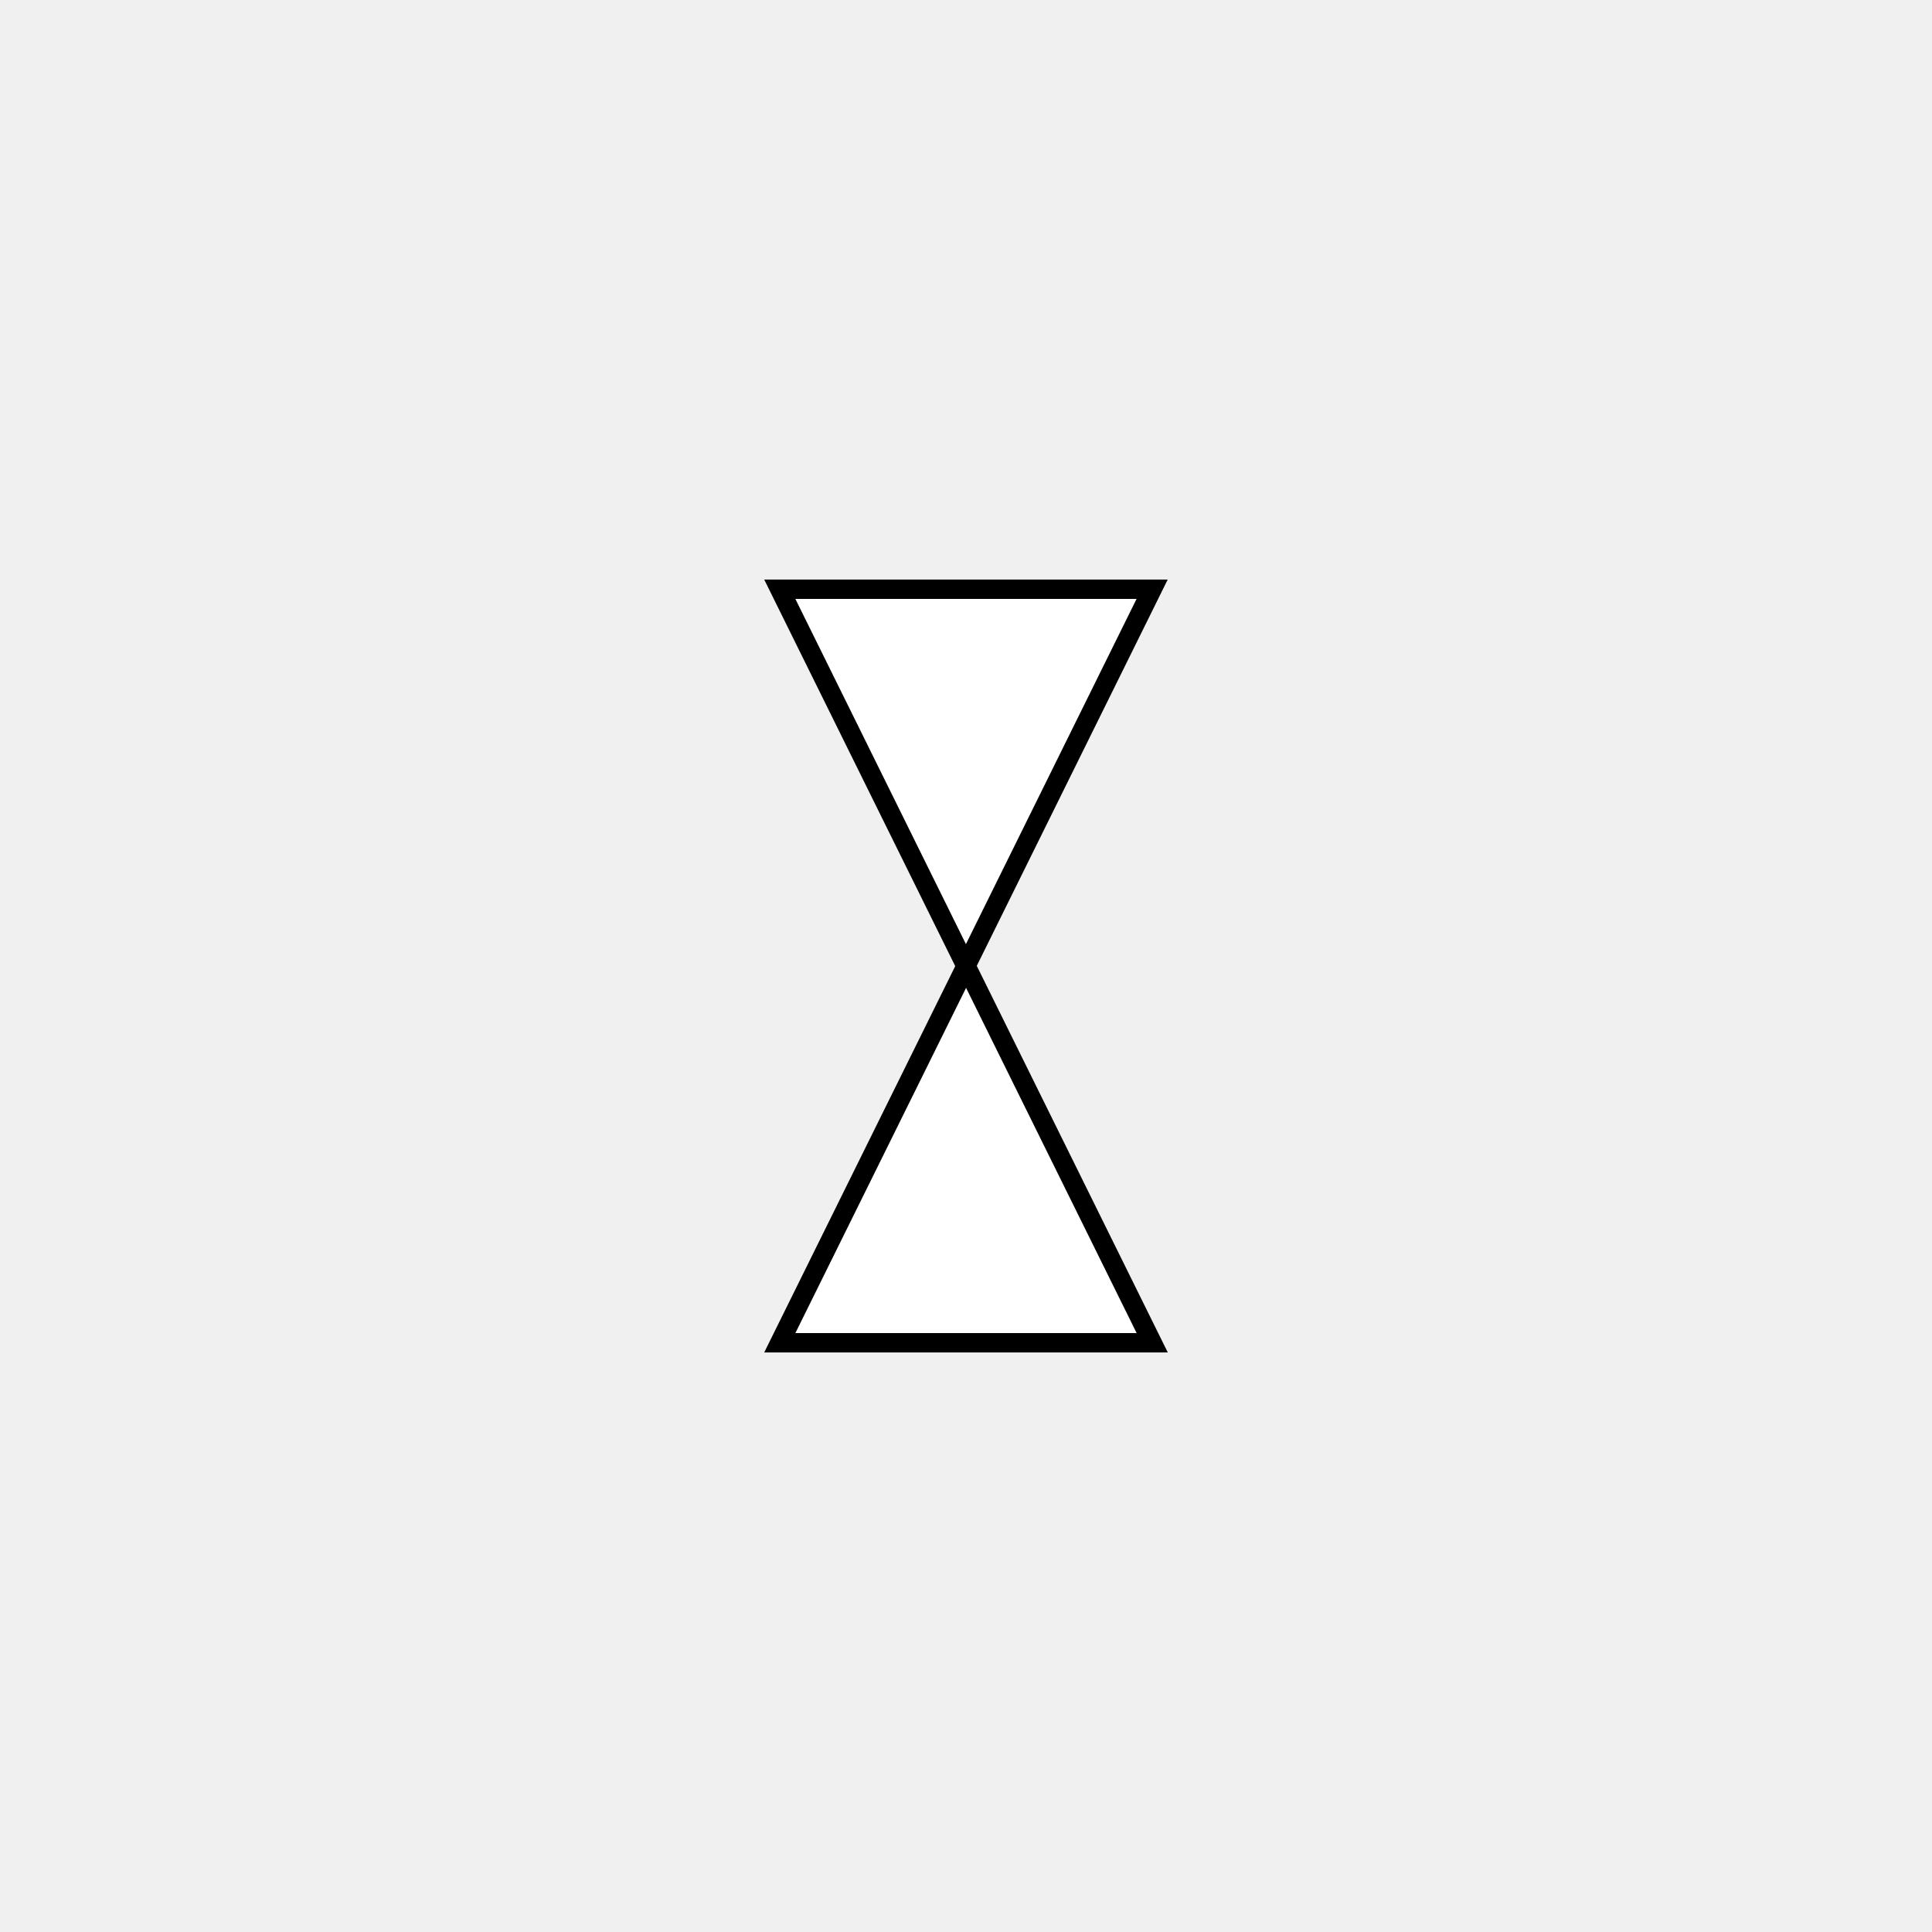
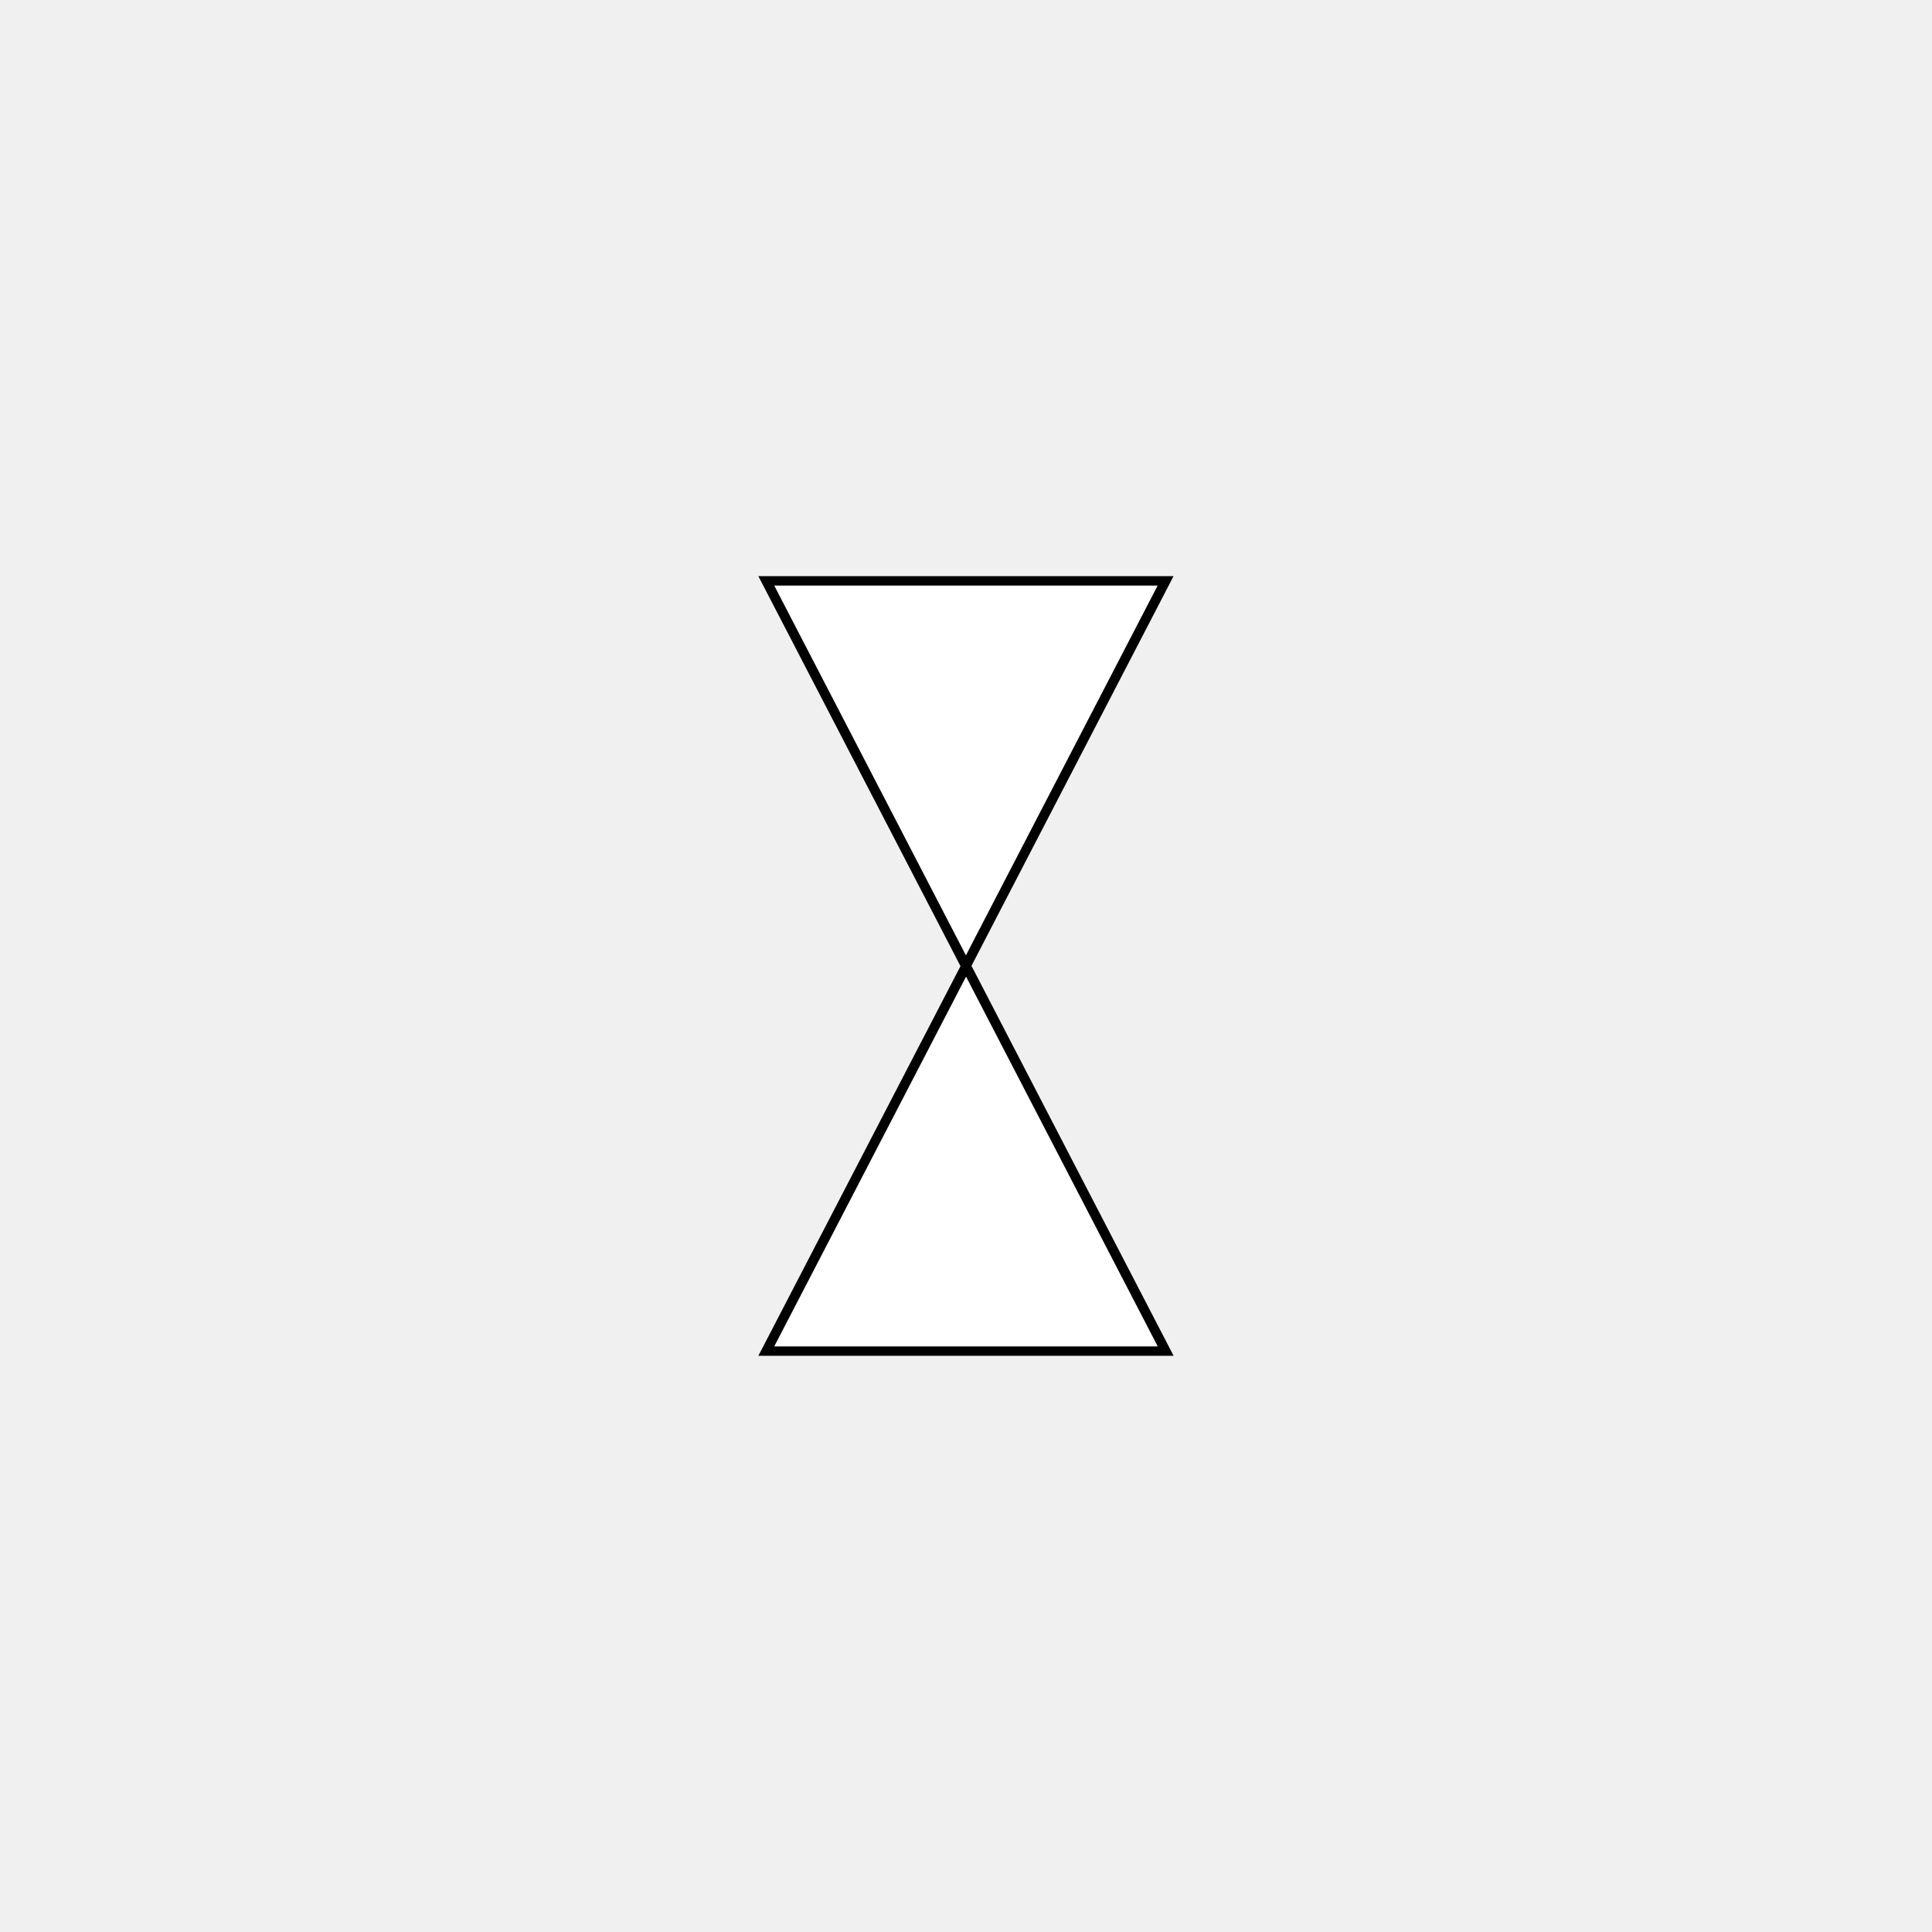
- <svg xmlns="http://www.w3.org/2000/svg" width="100" height="100" viewBox="0 0 26.458 26.458" version="1.1" id="svg1985">
+ <svg xmlns="http://www.w3.org/2000/svg" width="200mm" height="200mm" viewBox="0 0 200 200" version="1.1" id="svg1985">
  <defs id="defs1982">
    <filter style="color-interpolation-filters:sRGB" id="filter1843" x="-1.1611951e-06" width="1" y="-8.850904e-07" height="1">
      <feGaussianBlur stdDeviation="5.3769531e-05" id="feGaussianBlur1845" />
    </filter>
    <filter style="color-interpolation-filters:sRGB" id="filter1843-2" x="-1.0975415e-06" width="1" y="-8.5309233e-07" height="1">
      <feGaussianBlur stdDeviation="5.3769531e-05" id="feGaussianBlur1845-8" />
    </filter>
    <rect x="-313.01" y="-189.158" width="987.739" height="1297.167" id="rect5225" />
  </defs>
-   <g id="g33616" transform="translate(0,-0.2945172)">
-     <path id="polyline218" style="fill:#ffffff;stroke:#000000;stroke-width:0.265;stroke-miterlimit:4;stroke-dasharray:none" d="m 10.679,8.364 2.549,5.159 2.55,-5.159 z" />
-     <path id="polyline218-5" style="fill:#ffffff;stroke:#000000;stroke-width:0.265;stroke-miterlimit:4;stroke-dasharray:none" d="M 15.779,18.683 13.23,13.524 10.679,18.683 Z" />
+   <g id="g33616" transform="matrix(8.106781,0,0,7.727236,-7.245951,-4.500695)" style="stroke-width:0.126;stroke-dasharray:none">
+     <path id="polyline218" style="fill:#ffffff;stroke:#000000;stroke-width:0.126;stroke-miterlimit:4;stroke-dasharray:none" d="m 10.679,8.364 2.549,5.159 2.55,-5.159 z" />
+     <path id="polyline218-5" style="fill:#ffffff;stroke:#000000;stroke-width:0.126;stroke-miterlimit:4;stroke-dasharray:none" d="M 15.779,18.683 13.23,13.524 10.679,18.683 Z" />
  </g>
</svg>
